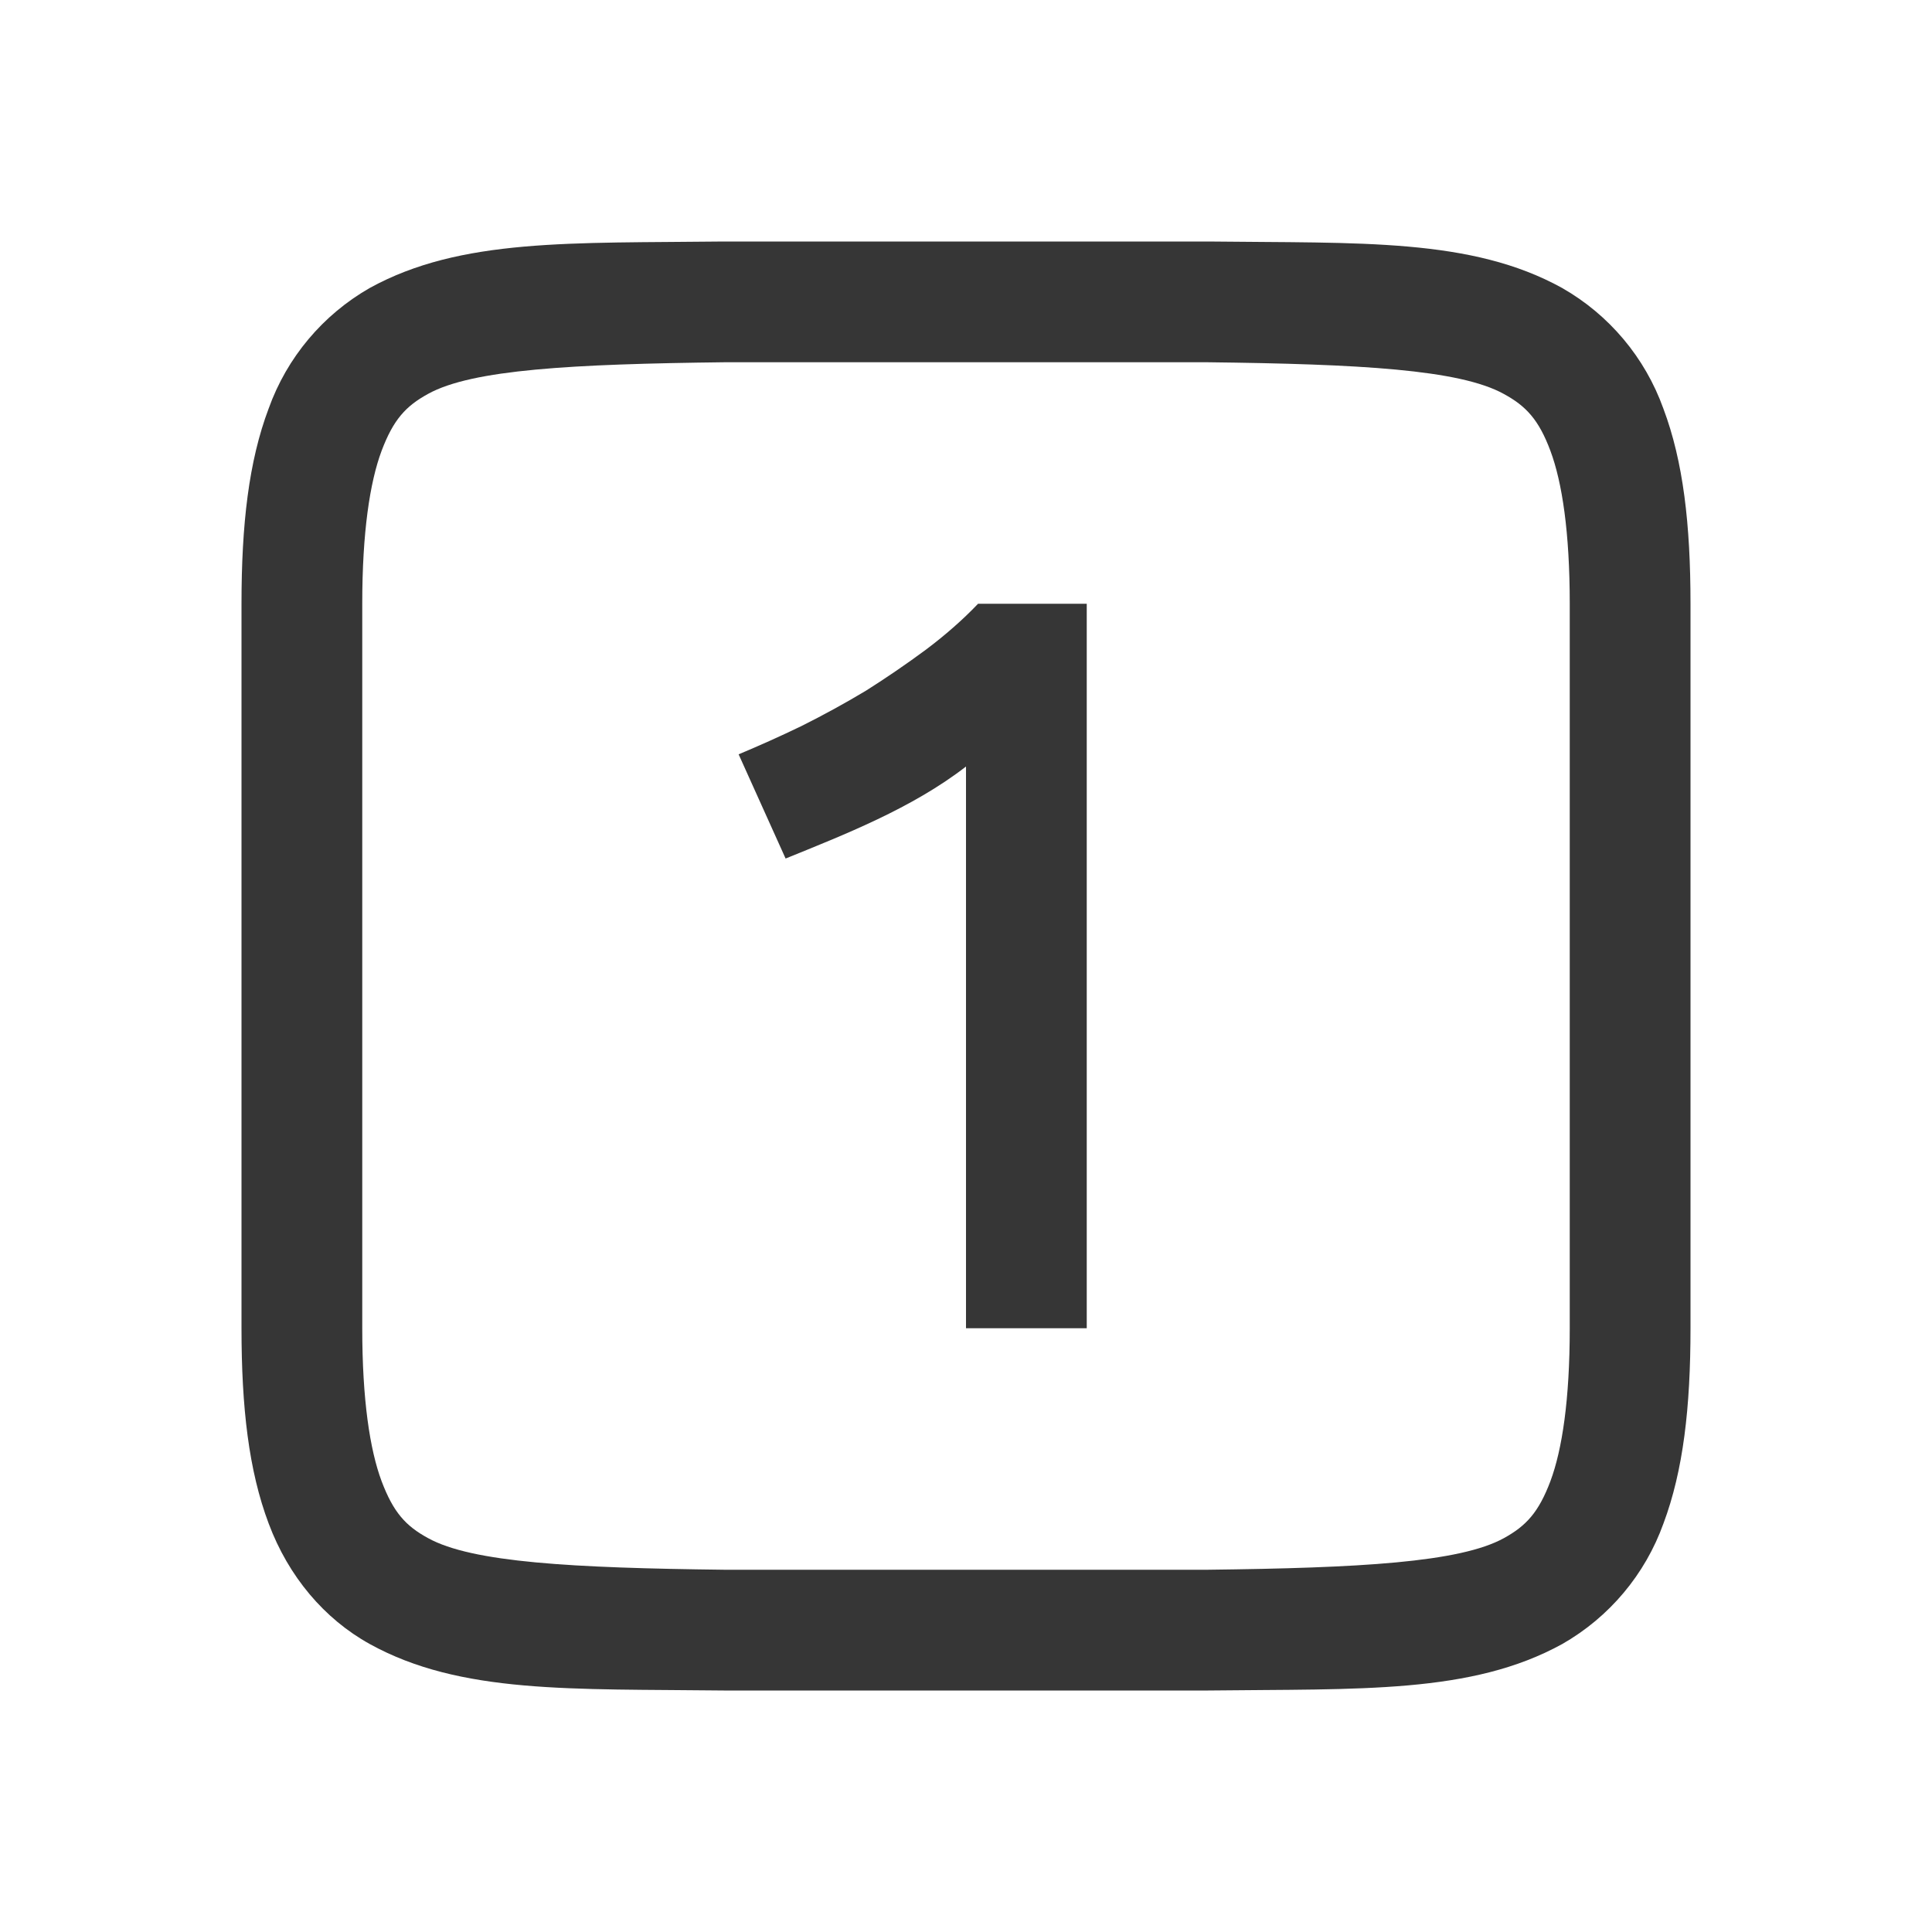
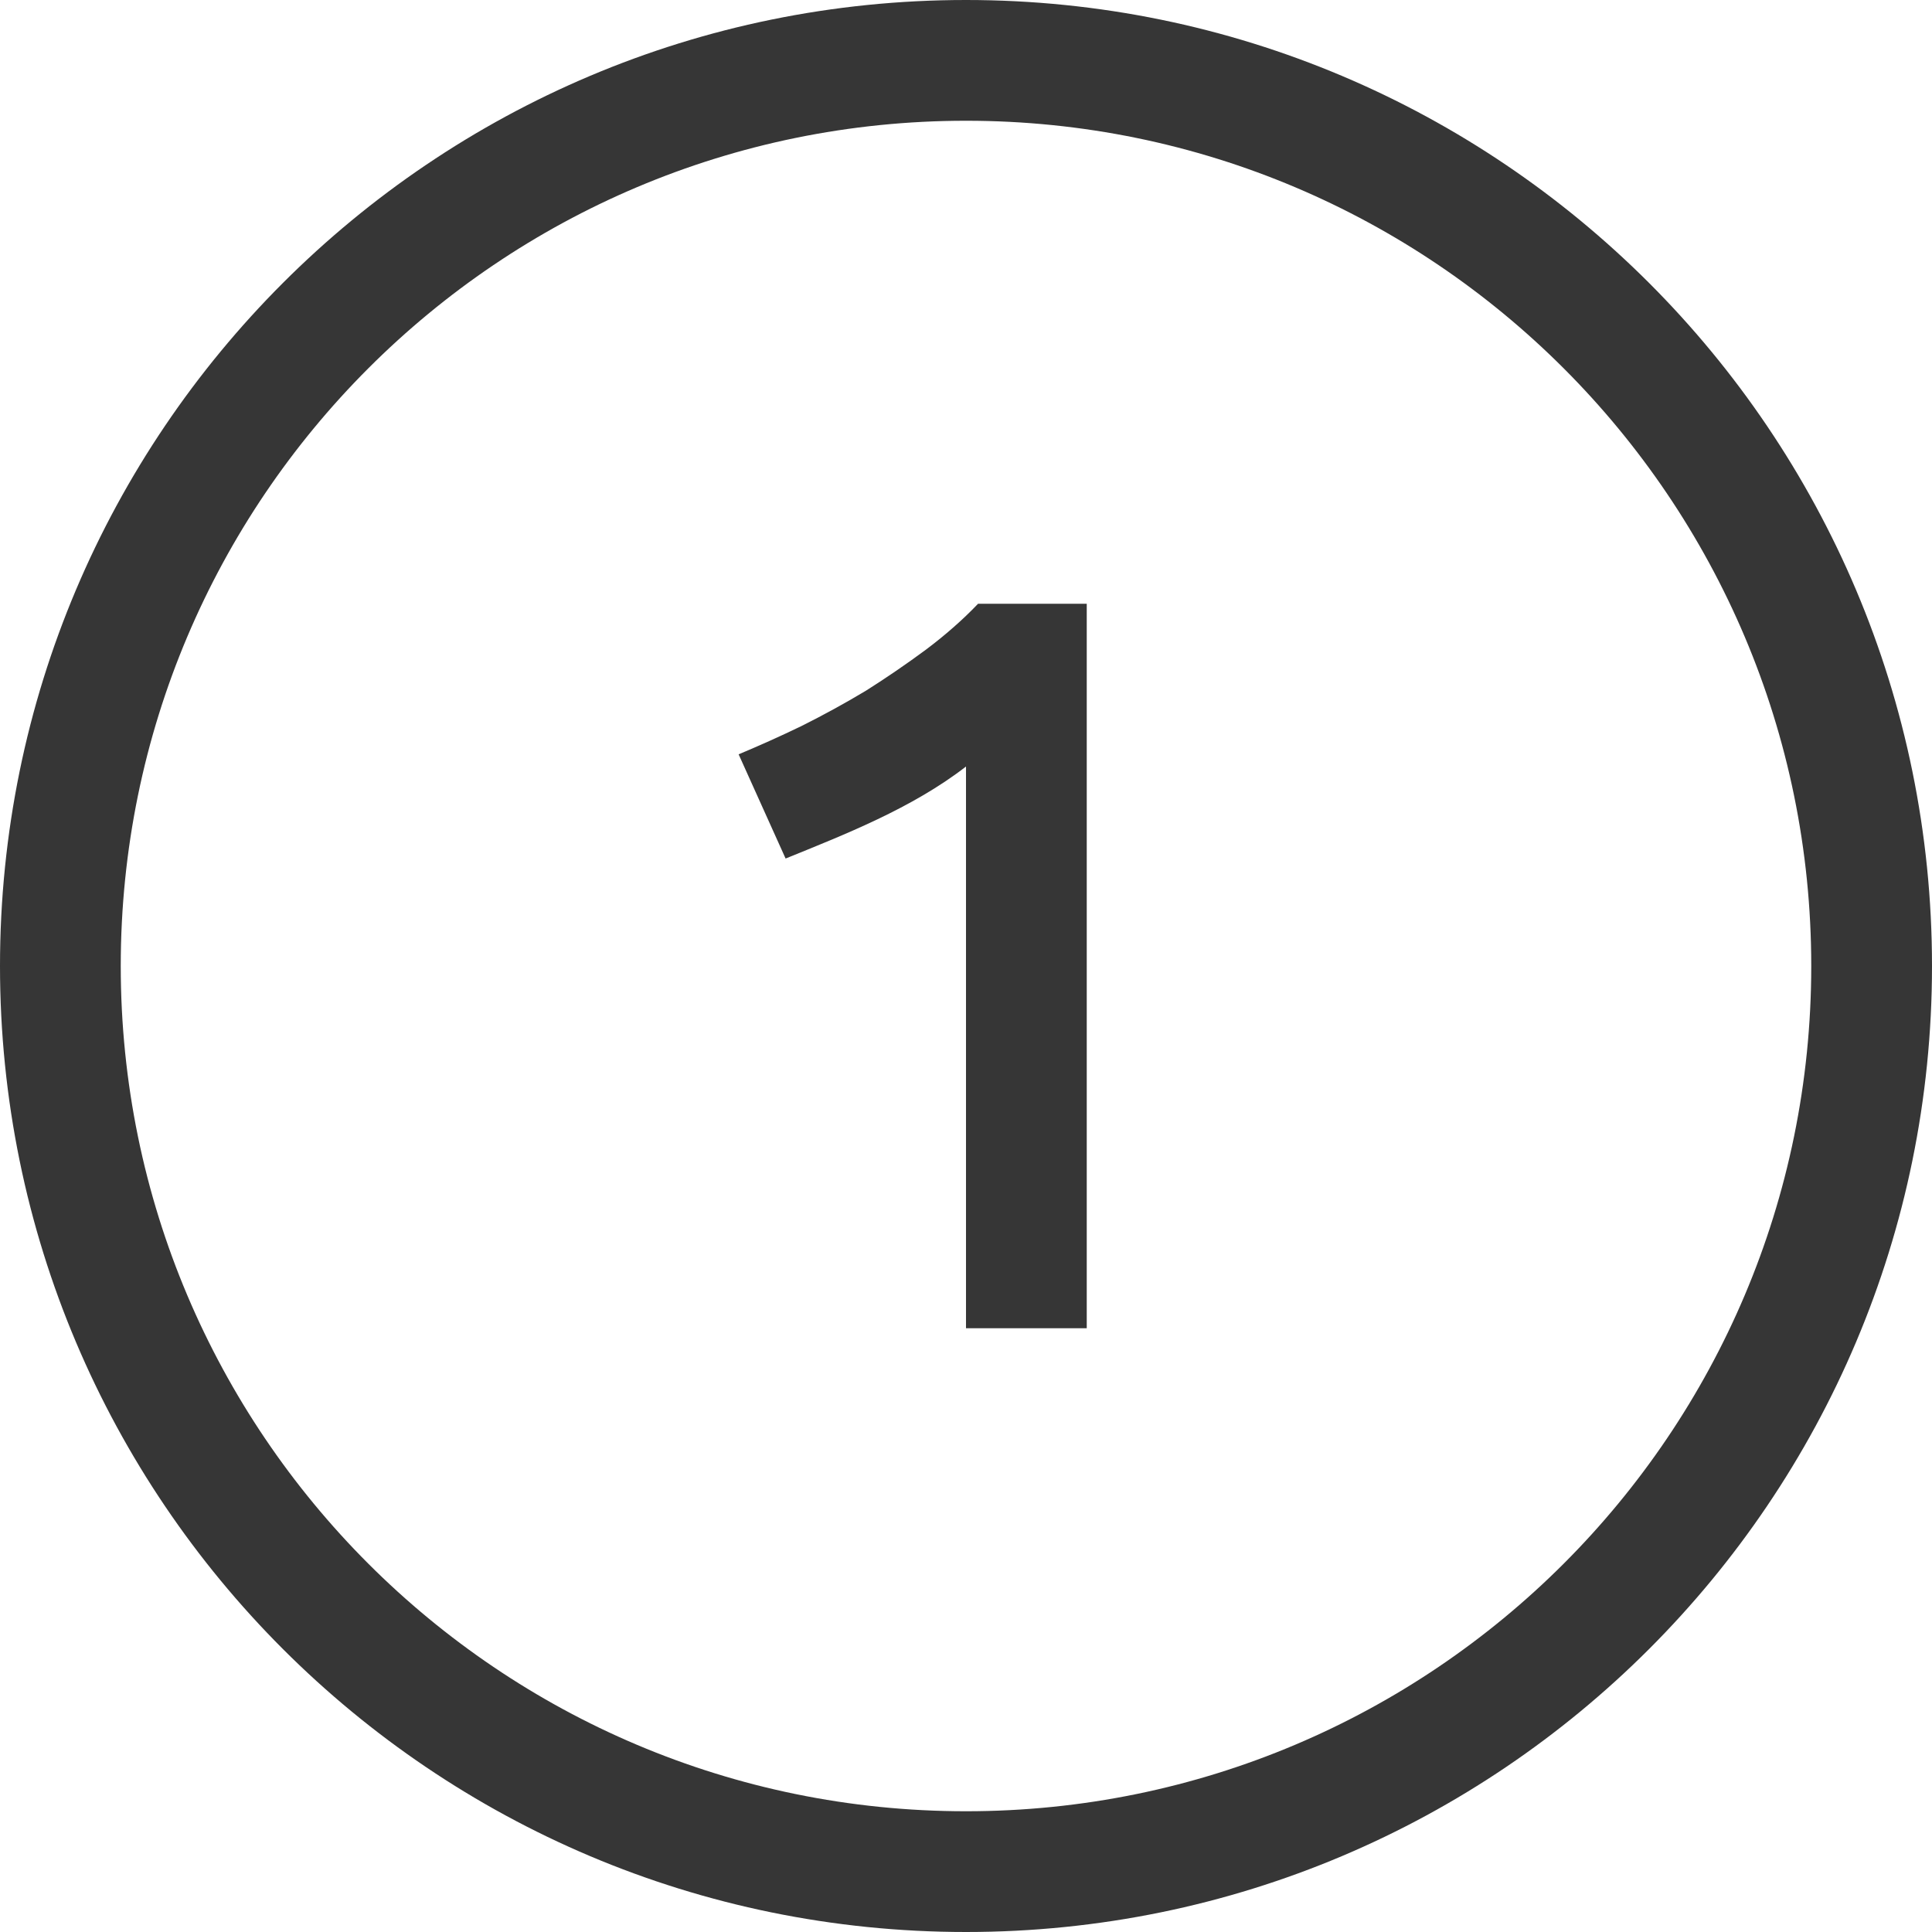
- <svg xmlns="http://www.w3.org/2000/svg" height="16" width="16">
+ <svg xmlns="http://www.w3.org/2000/svg" width="16" height="16" version="1.1">
  <g fill="#363636">
-     <path d="M5.994 2c-1.258.015-2.179-.03-2.932.385a1.88 1.88 0 0 0-.837.998C2.06 3.82 2 4.343 2 5v6c0 .658.06 1.179.225 1.617.164.439.461.79.837.998.753.416 1.674.37 2.932.385H10.006c1.258-.015 2.179.03 2.932-.385a1.88 1.88 0 0 0 .838-.998c.164-.438.224-.96.224-1.617V5c0-.658-.06-1.179-.225-1.617a1.88 1.88 0 0 0-.838-.998c-.752-.416-1.673-.37-2.931-.385H5.998zM6 3h4c1.259.015 2.087.06 2.453.262.184.1.29.212.387.472.097.26.16.674.16 1.266v6c0 .592-.063 1.006-.16 1.266-.098.26-.202.371-.385.472-.366.202-1.197.247-2.455.262H6c-1.259-.015-2.09-.06-2.455-.262-.184-.1-.287-.212-.385-.472C3.063 12.006 3 11.592 3 11V5c0-.592.063-1.006.16-1.266.098-.26.201-.371.385-.472C3.91 3.06 4.74 3.015 6 3z" style="line-height:normal;font-variant-ligatures:normal;font-variant-position:normal;font-variant-caps:normal;font-variant-numeric:normal;font-variant-alternates:normal;font-feature-settings:normal;text-indent:0;text-align:start;text-decoration-line:none;text-decoration-style:solid;text-decoration-color:#000;text-transform:none;text-orientation:mixed;shape-padding:0;isolation:auto;mix-blend-mode:normal;marker:none" color="#000" font-weight="400" font-family="sans-serif" white-space="normal" overflow="visible" />
-     <path d="M6.117 6.247c.167-.07.34-.147.52-.234.184-.092.363-.19.536-.294a8.2 8.2 0 0 0 .494-.338c.161-.121.306-.248.433-.381H9v6H8V6.348c-.448.347-1.012.566-1.494.762z" style="line-height:1000%;-inkscape-font-specification:Ubuntu;text-align:center" font-weight="700" font-family="Ubuntu" letter-spacing="0" word-spacing="0" text-anchor="middle" />
+     <path d="M6.117 6.247c.167-.07.34-.147.52-.234.184-.092.363-.19.536-.294a8.2 8.2 0 0 0 .494-.338c.161-.121.306-.248.433-.381H9v6H8V6.348c-.448.347-1.012.566-1.494.762z" font-family="Ubuntu" font-weight="700" letter-spacing="0" text-anchor="middle" word-spacing="0" />
  </g>
+   <path d="m8 0a8 8 0 0 0-8 8 8 8 0 0 0 8 8 8 8 0 0 0 8-8 8 8 0 0 0-8-8zm0 1a7 7 0 0 1 7 7 7 7 0 0 1-7 7 7 7 0 0 1-7-7 7 7 0 0 1 7-7z" fill="#363636" />
</svg>
